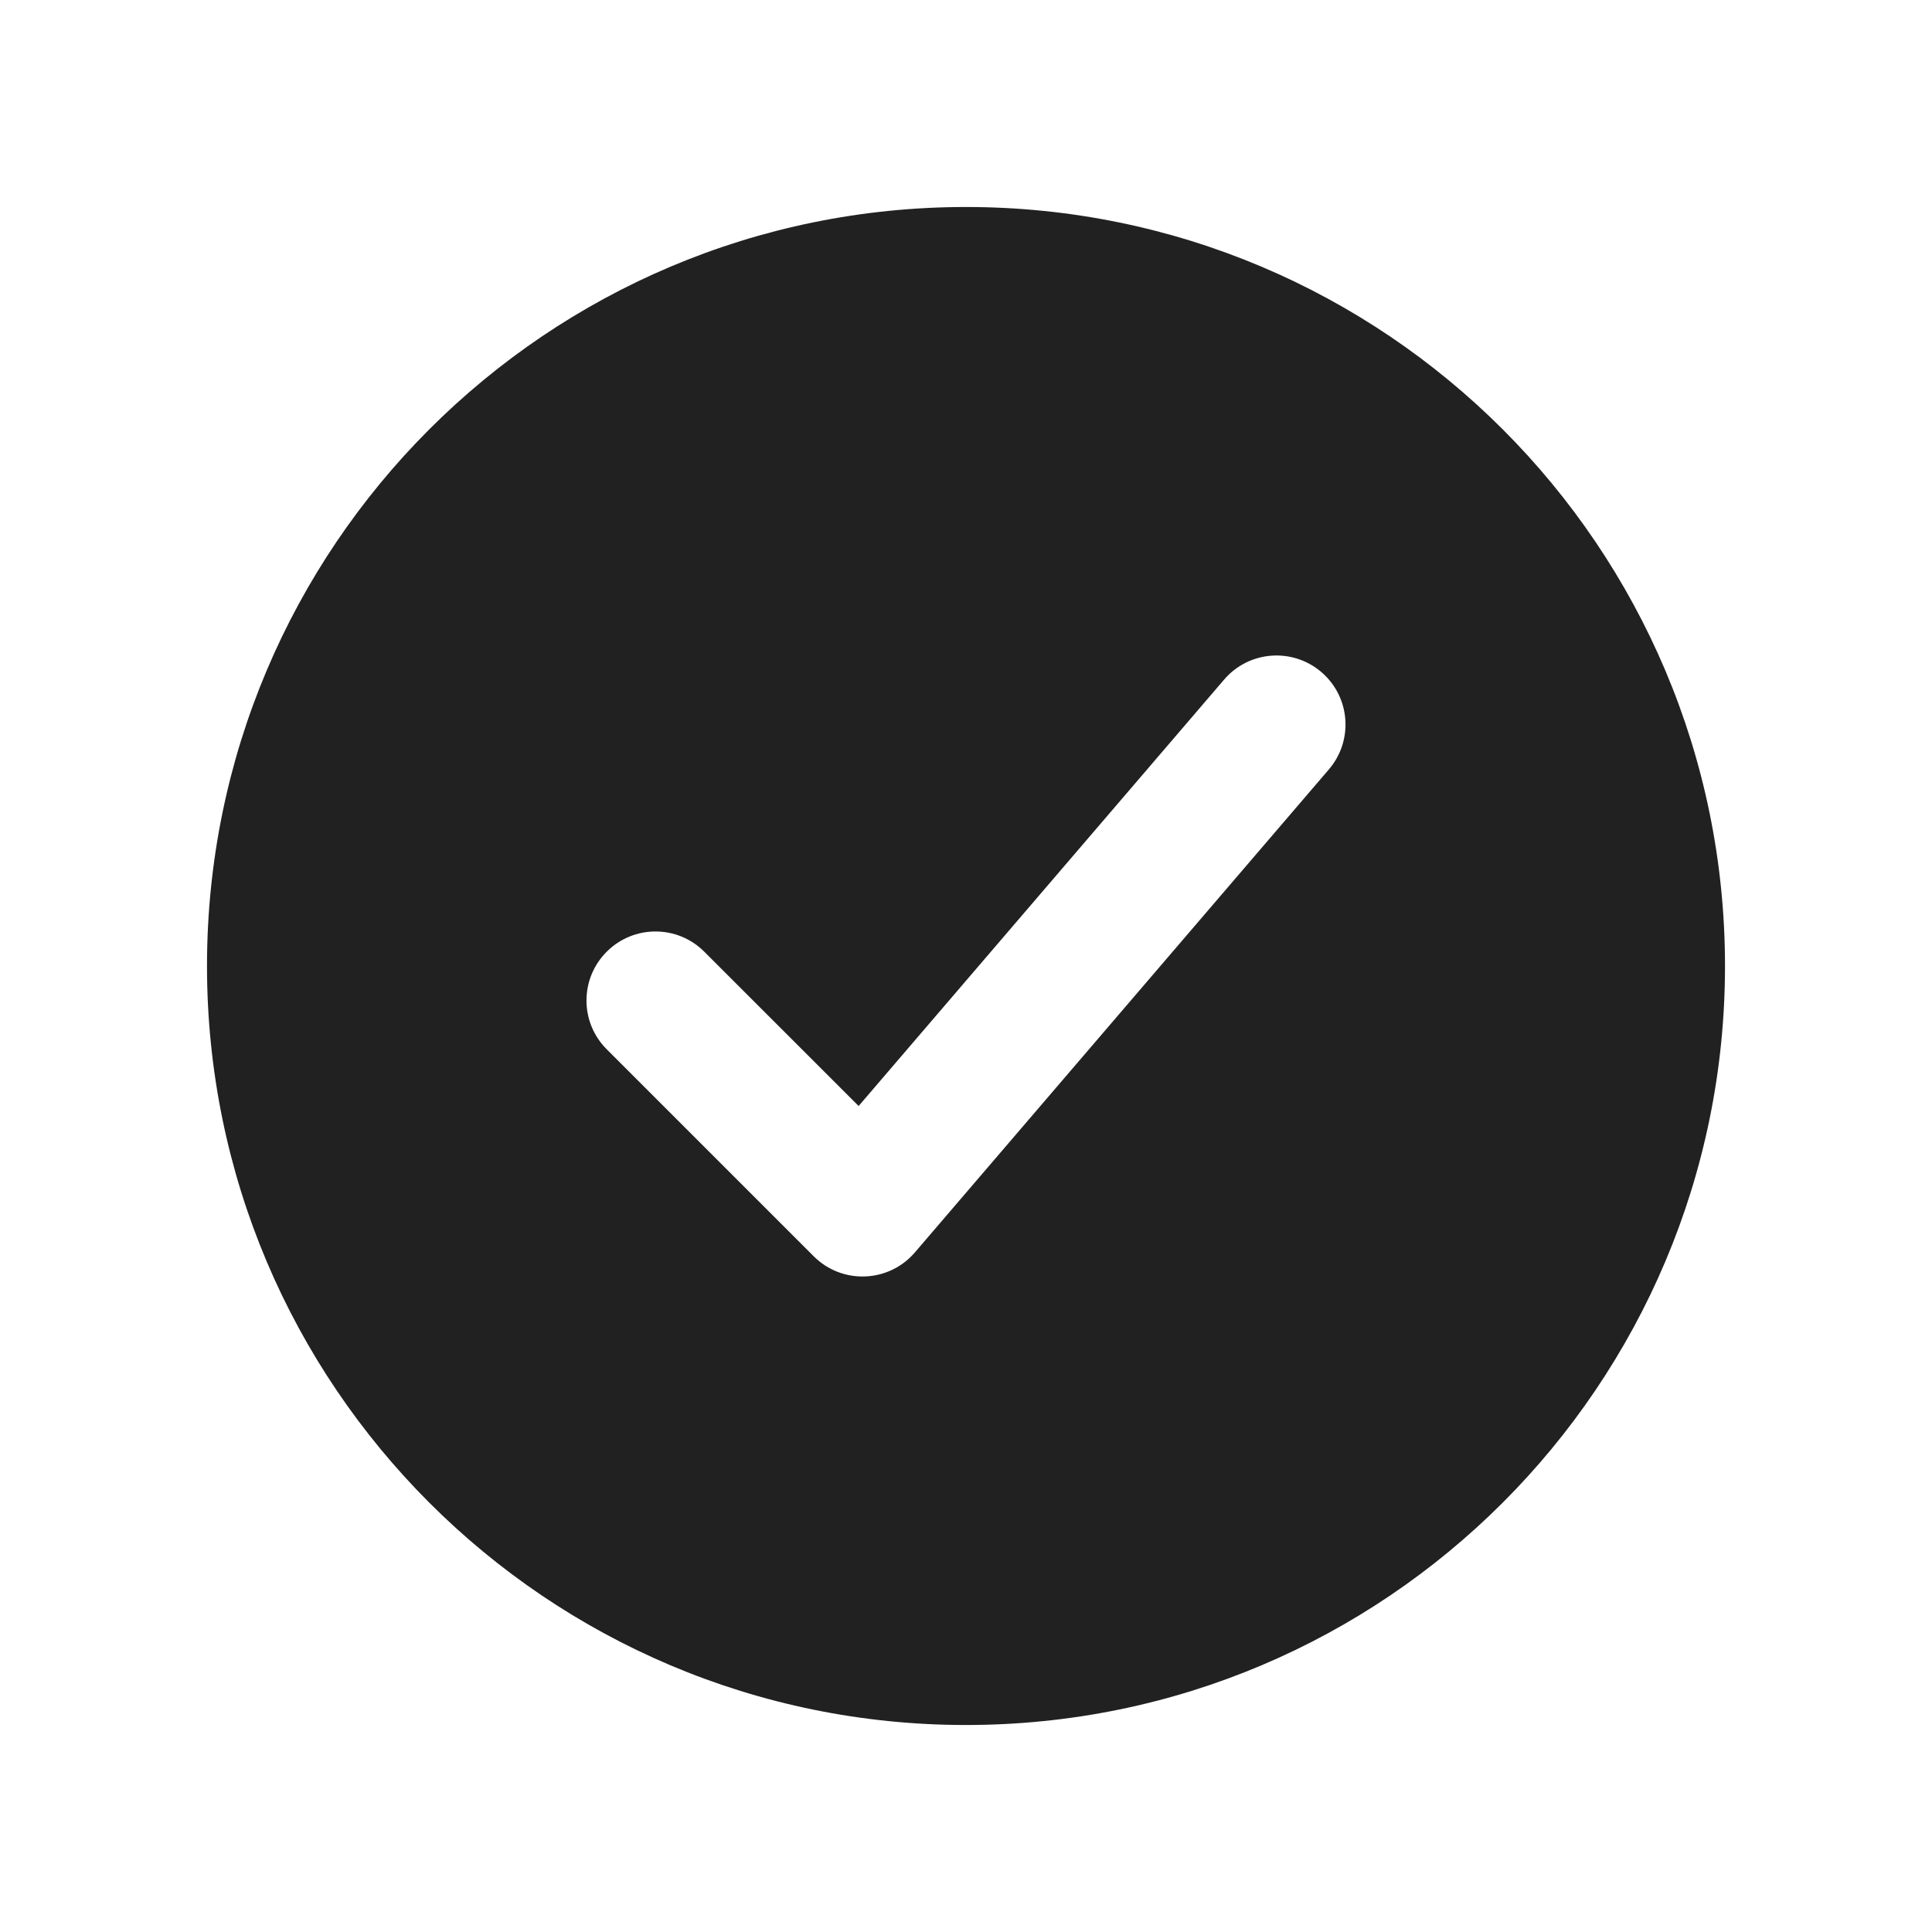
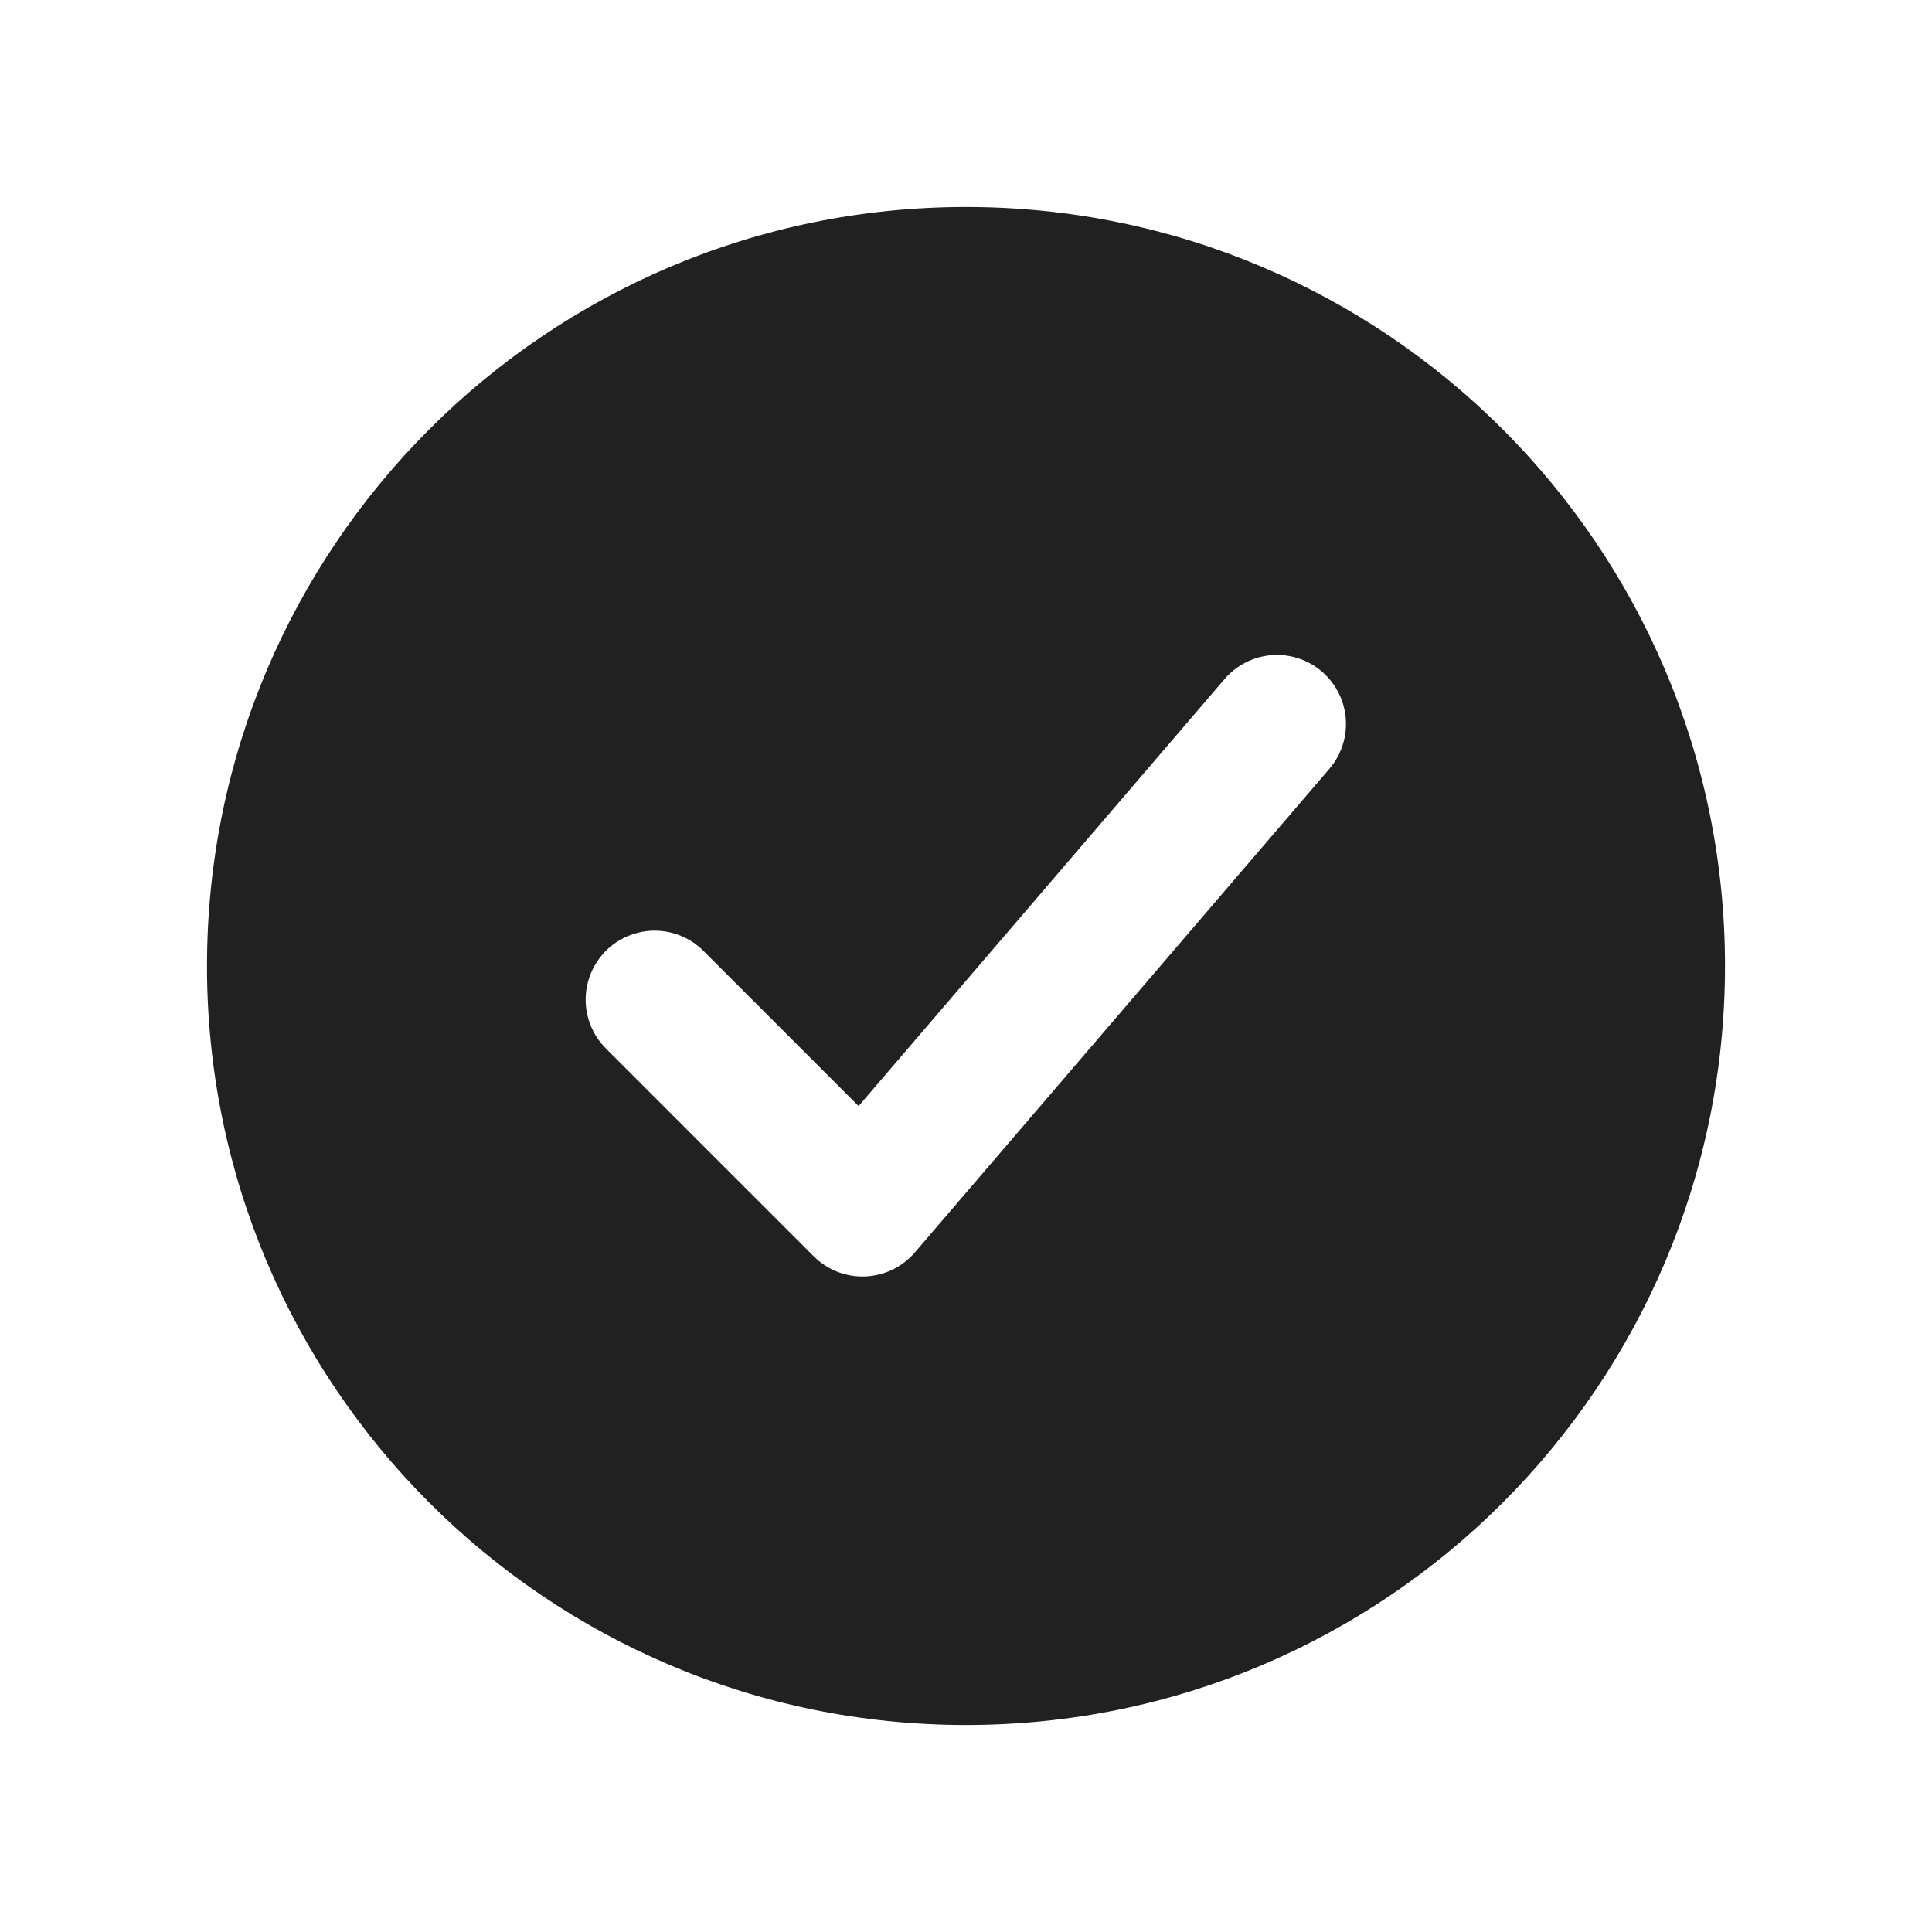
- <svg xmlns="http://www.w3.org/2000/svg" width="28" height="28" viewBox="0 0 28 28">
-   <path fill="#212121" d="M14,25 C7.925,25 3,20.075 3,14 C3,7.925 7.925,3 14,3 C20.075,3 25,7.925 25,14 C25,20.075 20.075,25 14,25 Z M12.444,16.029 L10.207,13.793 C9.817,13.402 9.183,13.402 8.793,13.793 C8.402,14.183 8.402,14.817 8.793,15.207 L11.793,18.207 C12.205,18.619 12.88,18.593 13.259,18.151 L19.259,11.151 C19.619,10.731 19.57,10.1 19.151,9.741 C18.731,9.381 18.1,9.43 17.741,9.849 L12.444,16.029 Z" />
+ <svg xmlns="http://www.w3.org/2000/svg" width="28" height="28">
+   <path fill="#212121" d="M14 25C7.925 25 3 20.075 3 14S7.925 3 14 3s11 4.925 11 11-4.925 11-11 11zm-1.556-8.97l-2.237-2.237a1 1 0 10-1.414 1.414l3 3a1 1 0 001.466-.056l6-7a1 1 0 10-1.518-1.302l-5.297 6.18z" />
</svg>
